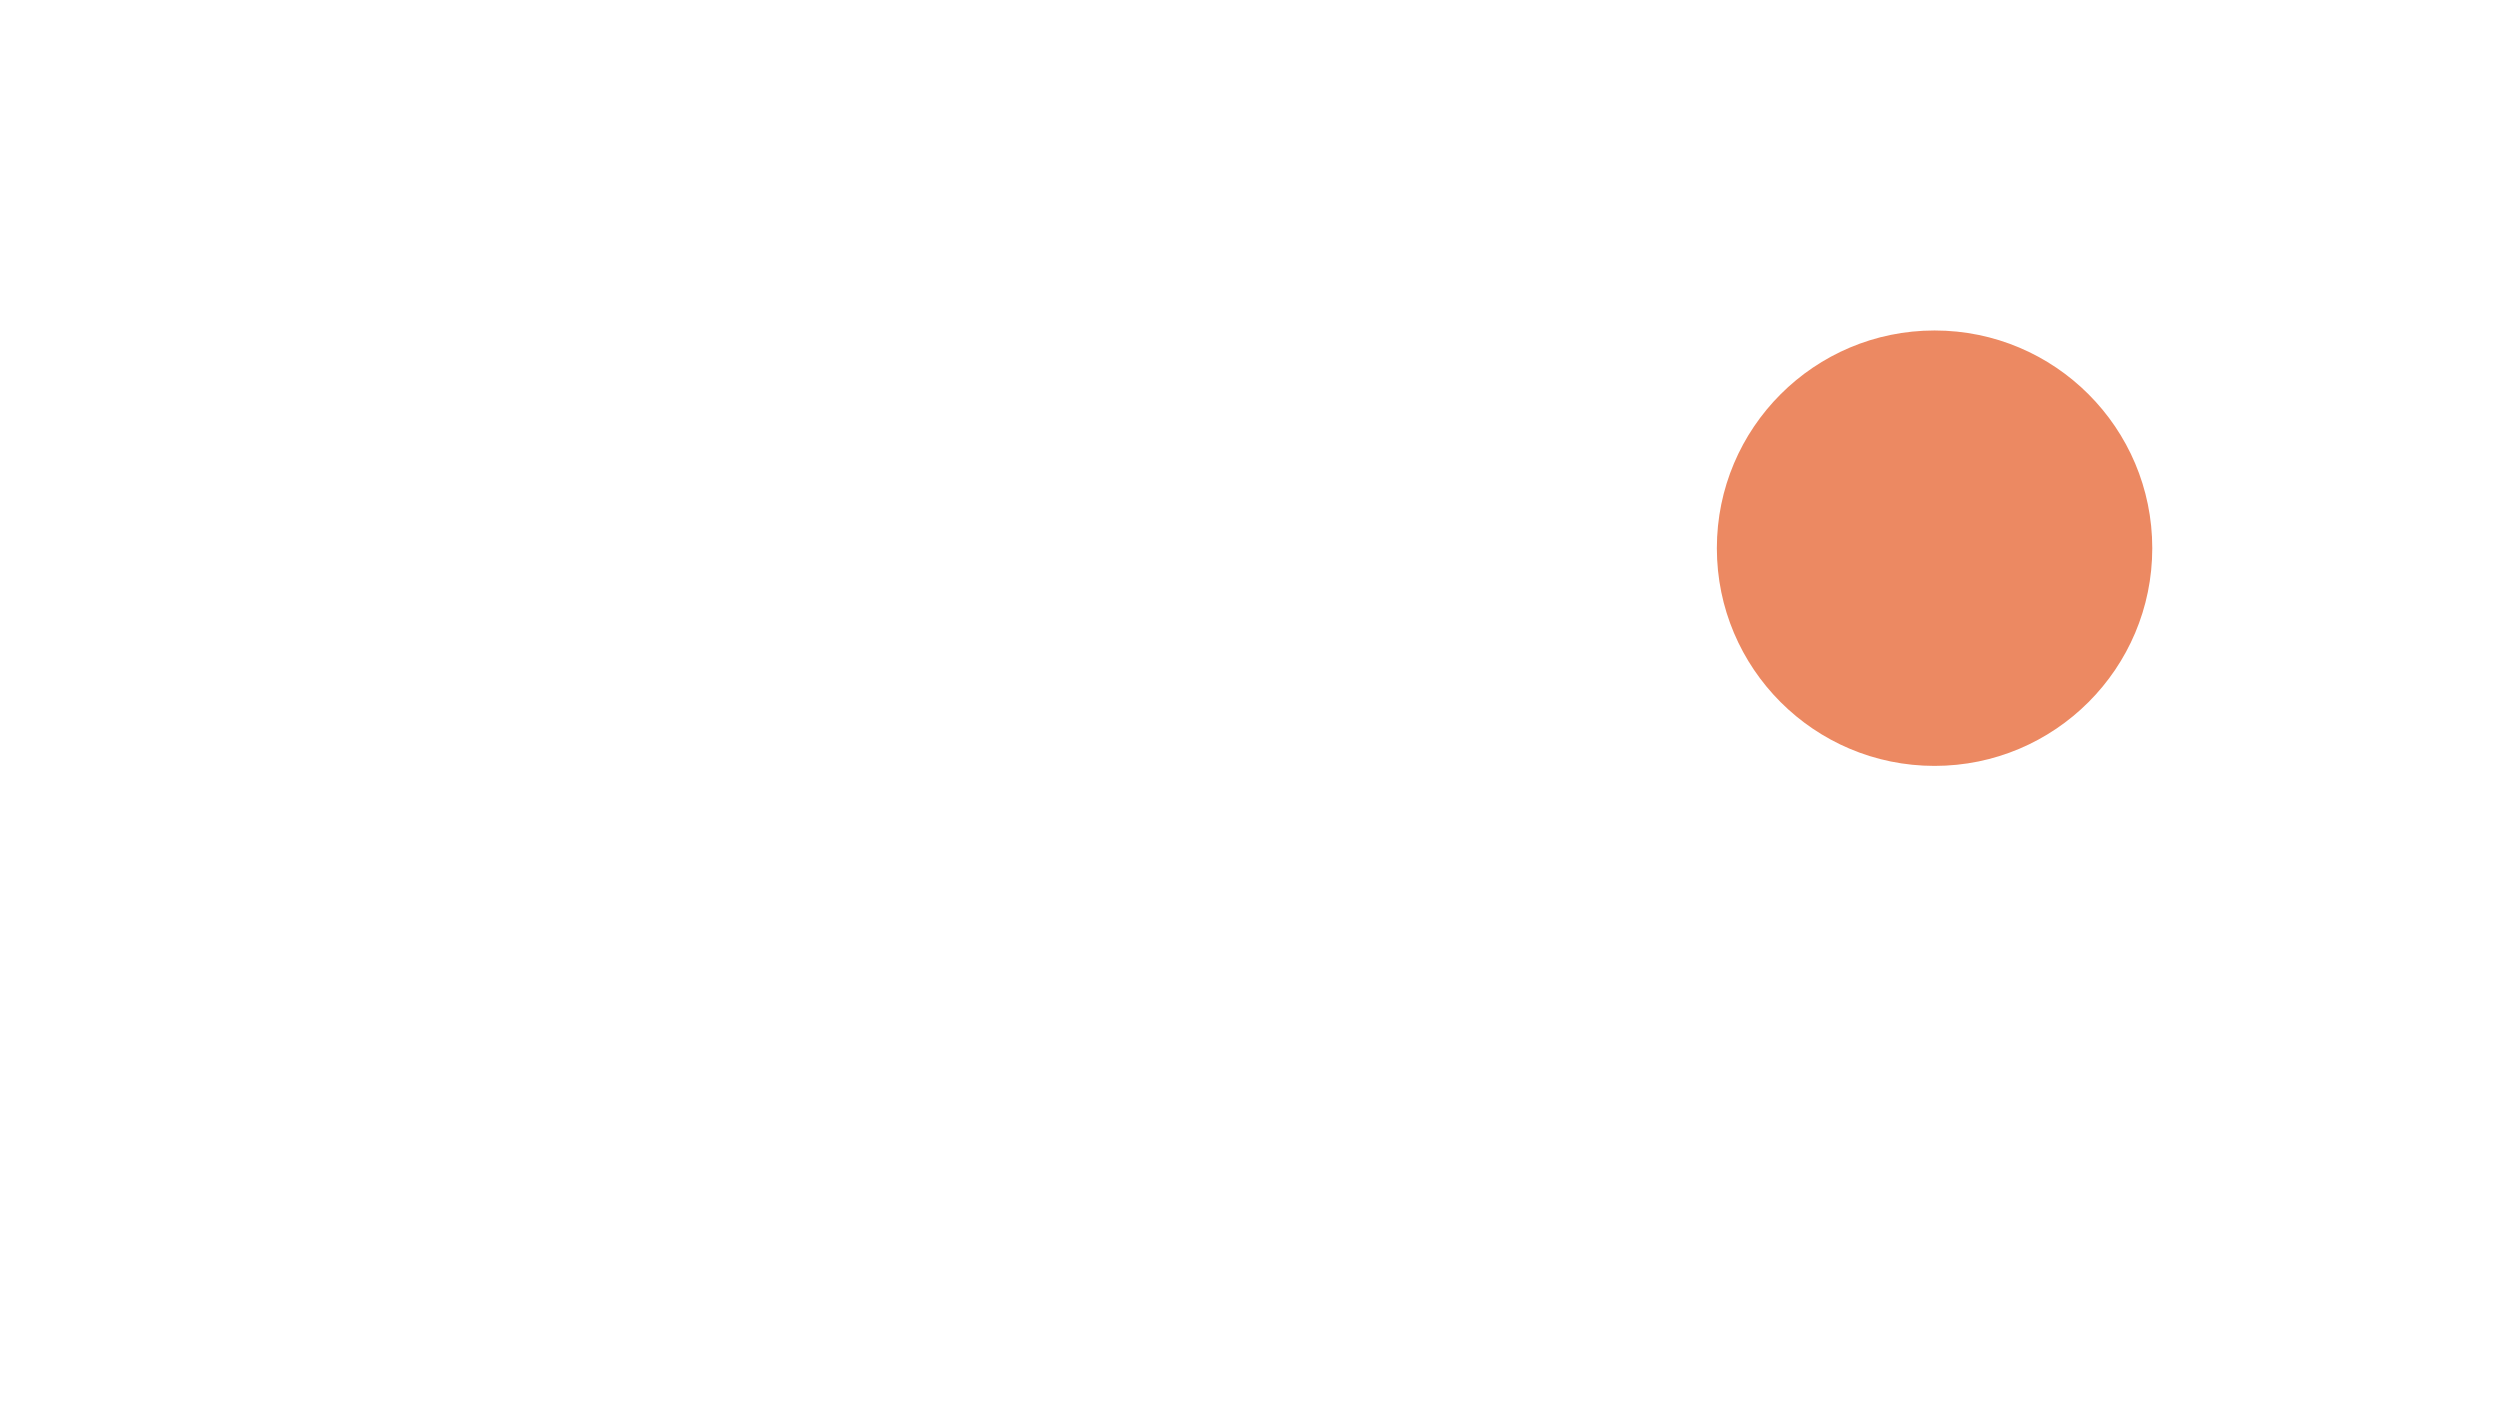
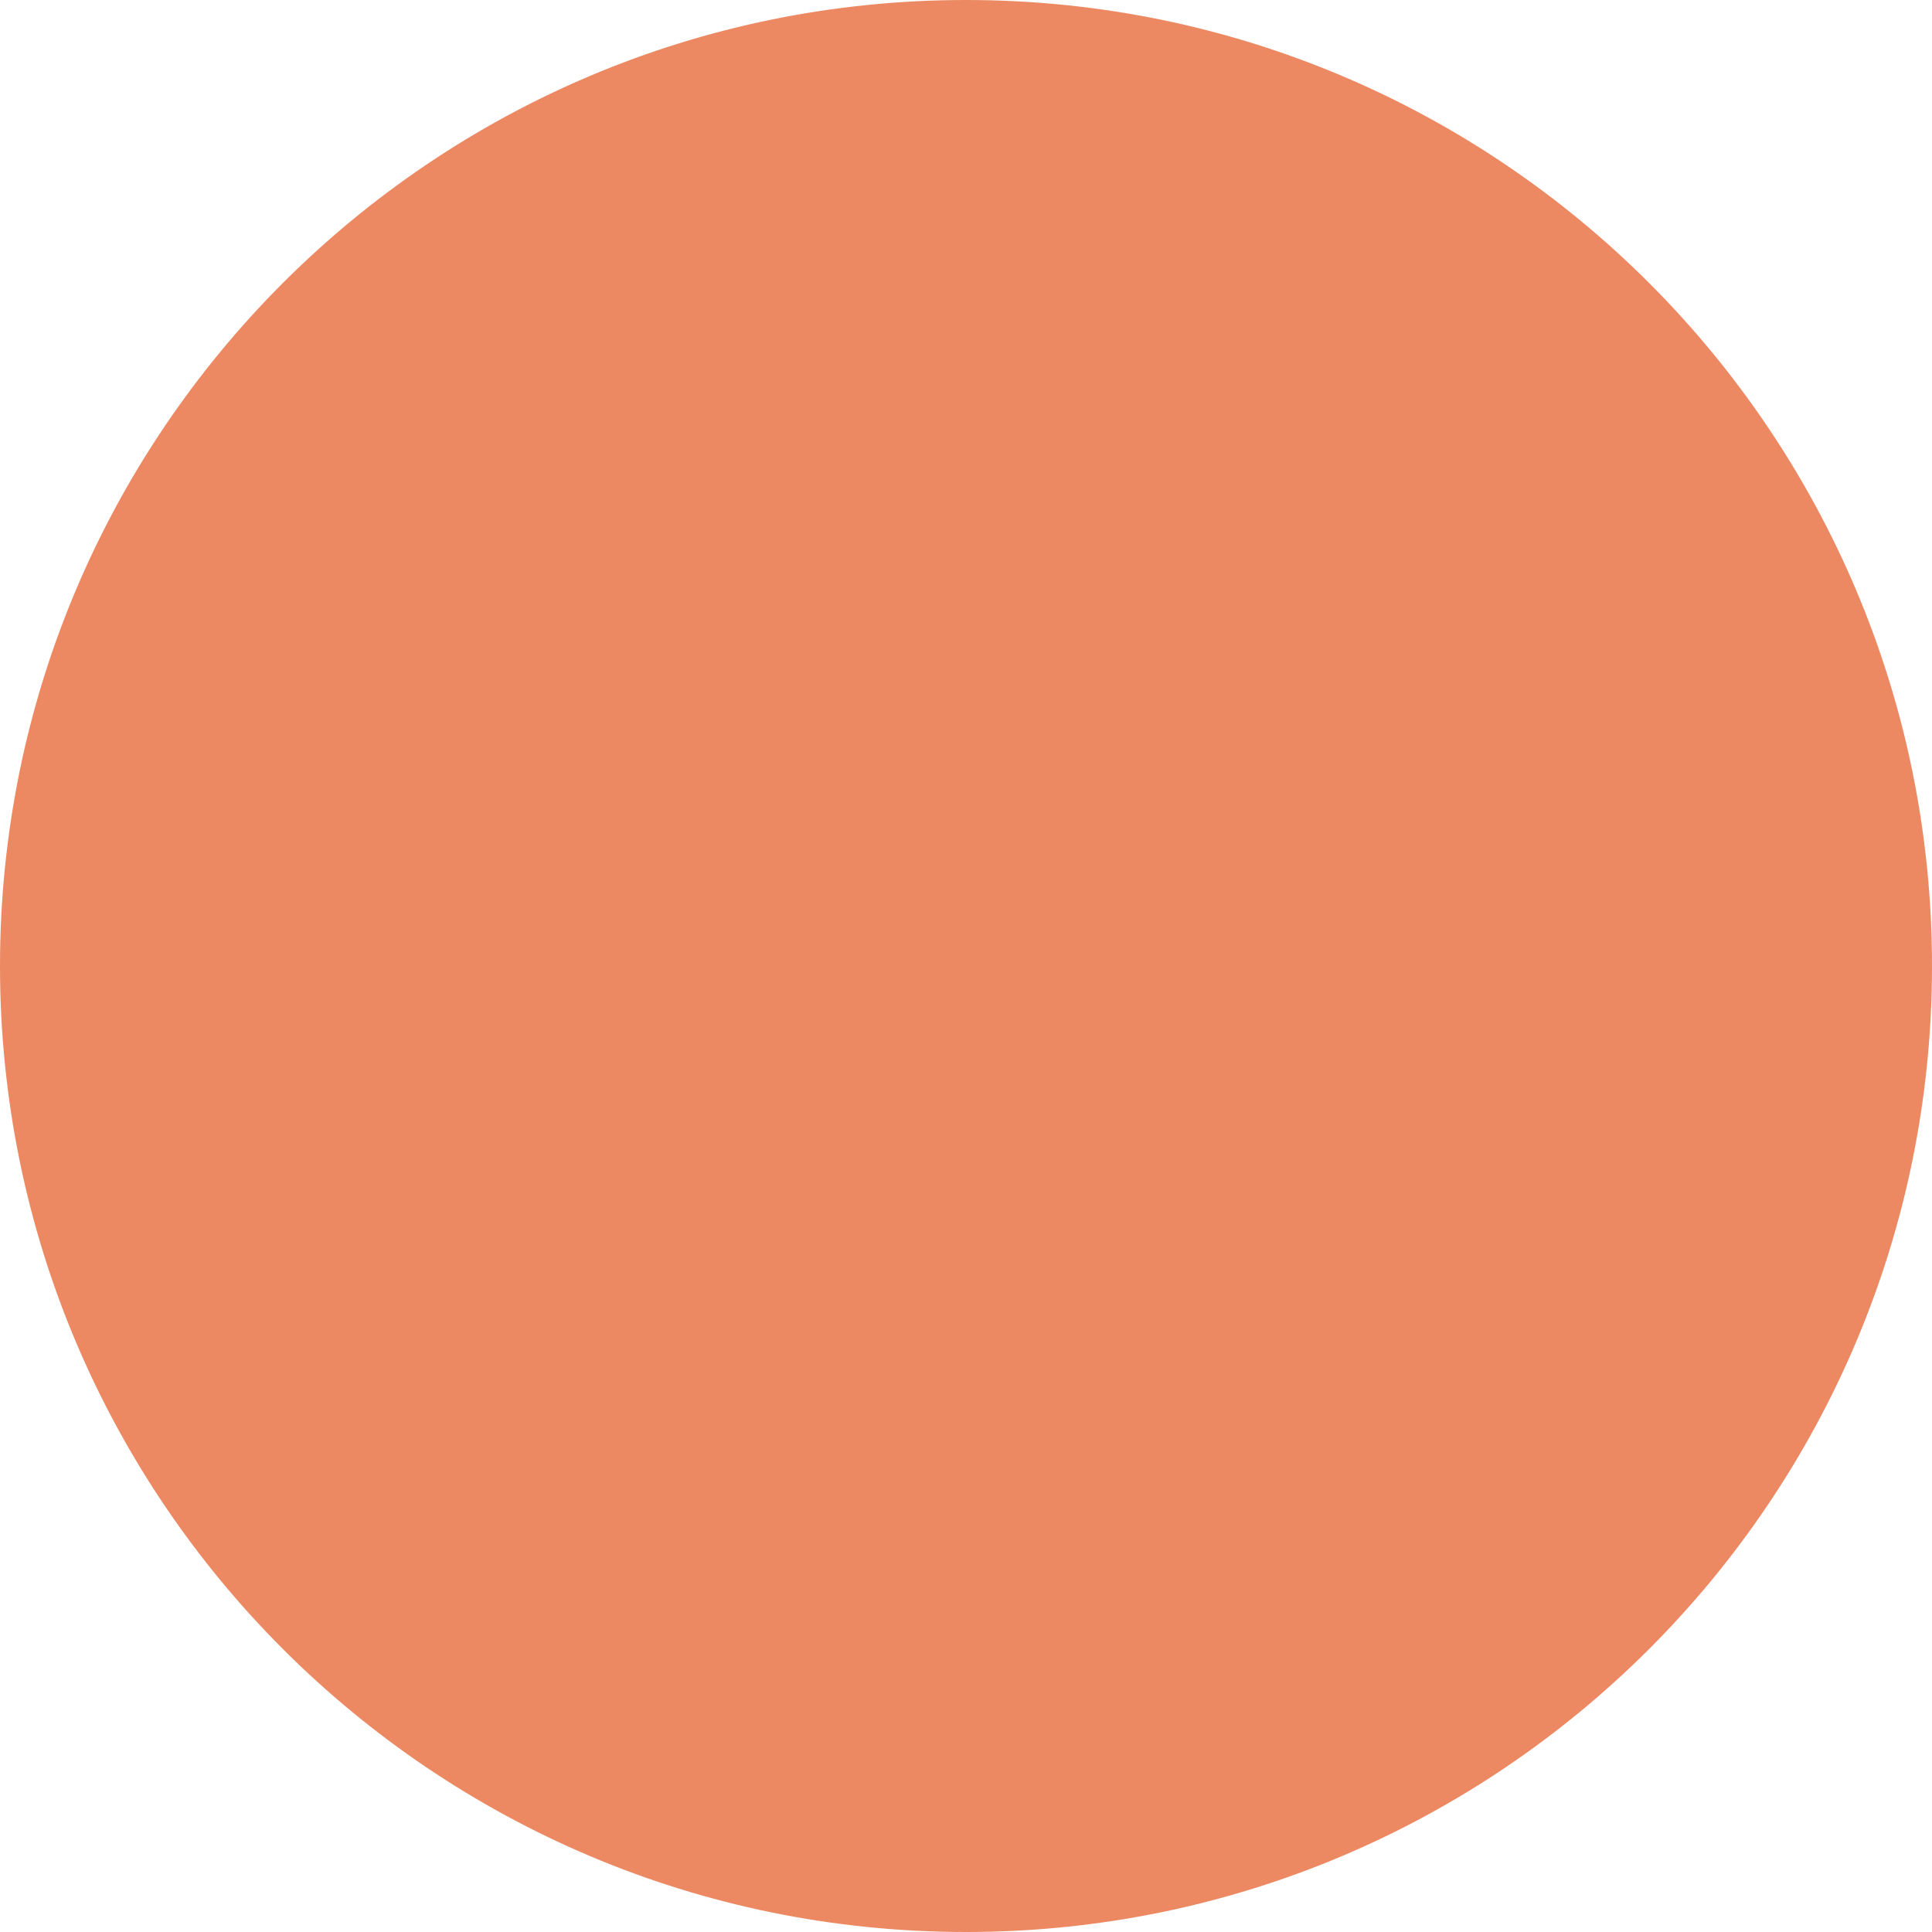
- <svg xmlns="http://www.w3.org/2000/svg" id="home_copy" viewBox="0 0 2072.73 1166">
-   <defs>
-     <style>.cls-1{fill:#ec8962;}</style>
-   </defs>
-   <circle id="sun" class="cls-1" cx="1603.93" cy="454.5" r="180.5" />
+ <svg xmlns="http://www.w3.org/2000/svg" version="1.1" id="home_copy" x="0px" y="0px" viewBox="0 0 361 361" style="enable-background:new 0 0 361 361;" xml:space="preserve">
+   <style type="text/css">
+ 	.st0{fill:#EC8962;}
+ </style>
+   <circle id="sun" class="st0" cx="180.5" cy="180.5" r="180.5" />
</svg>
